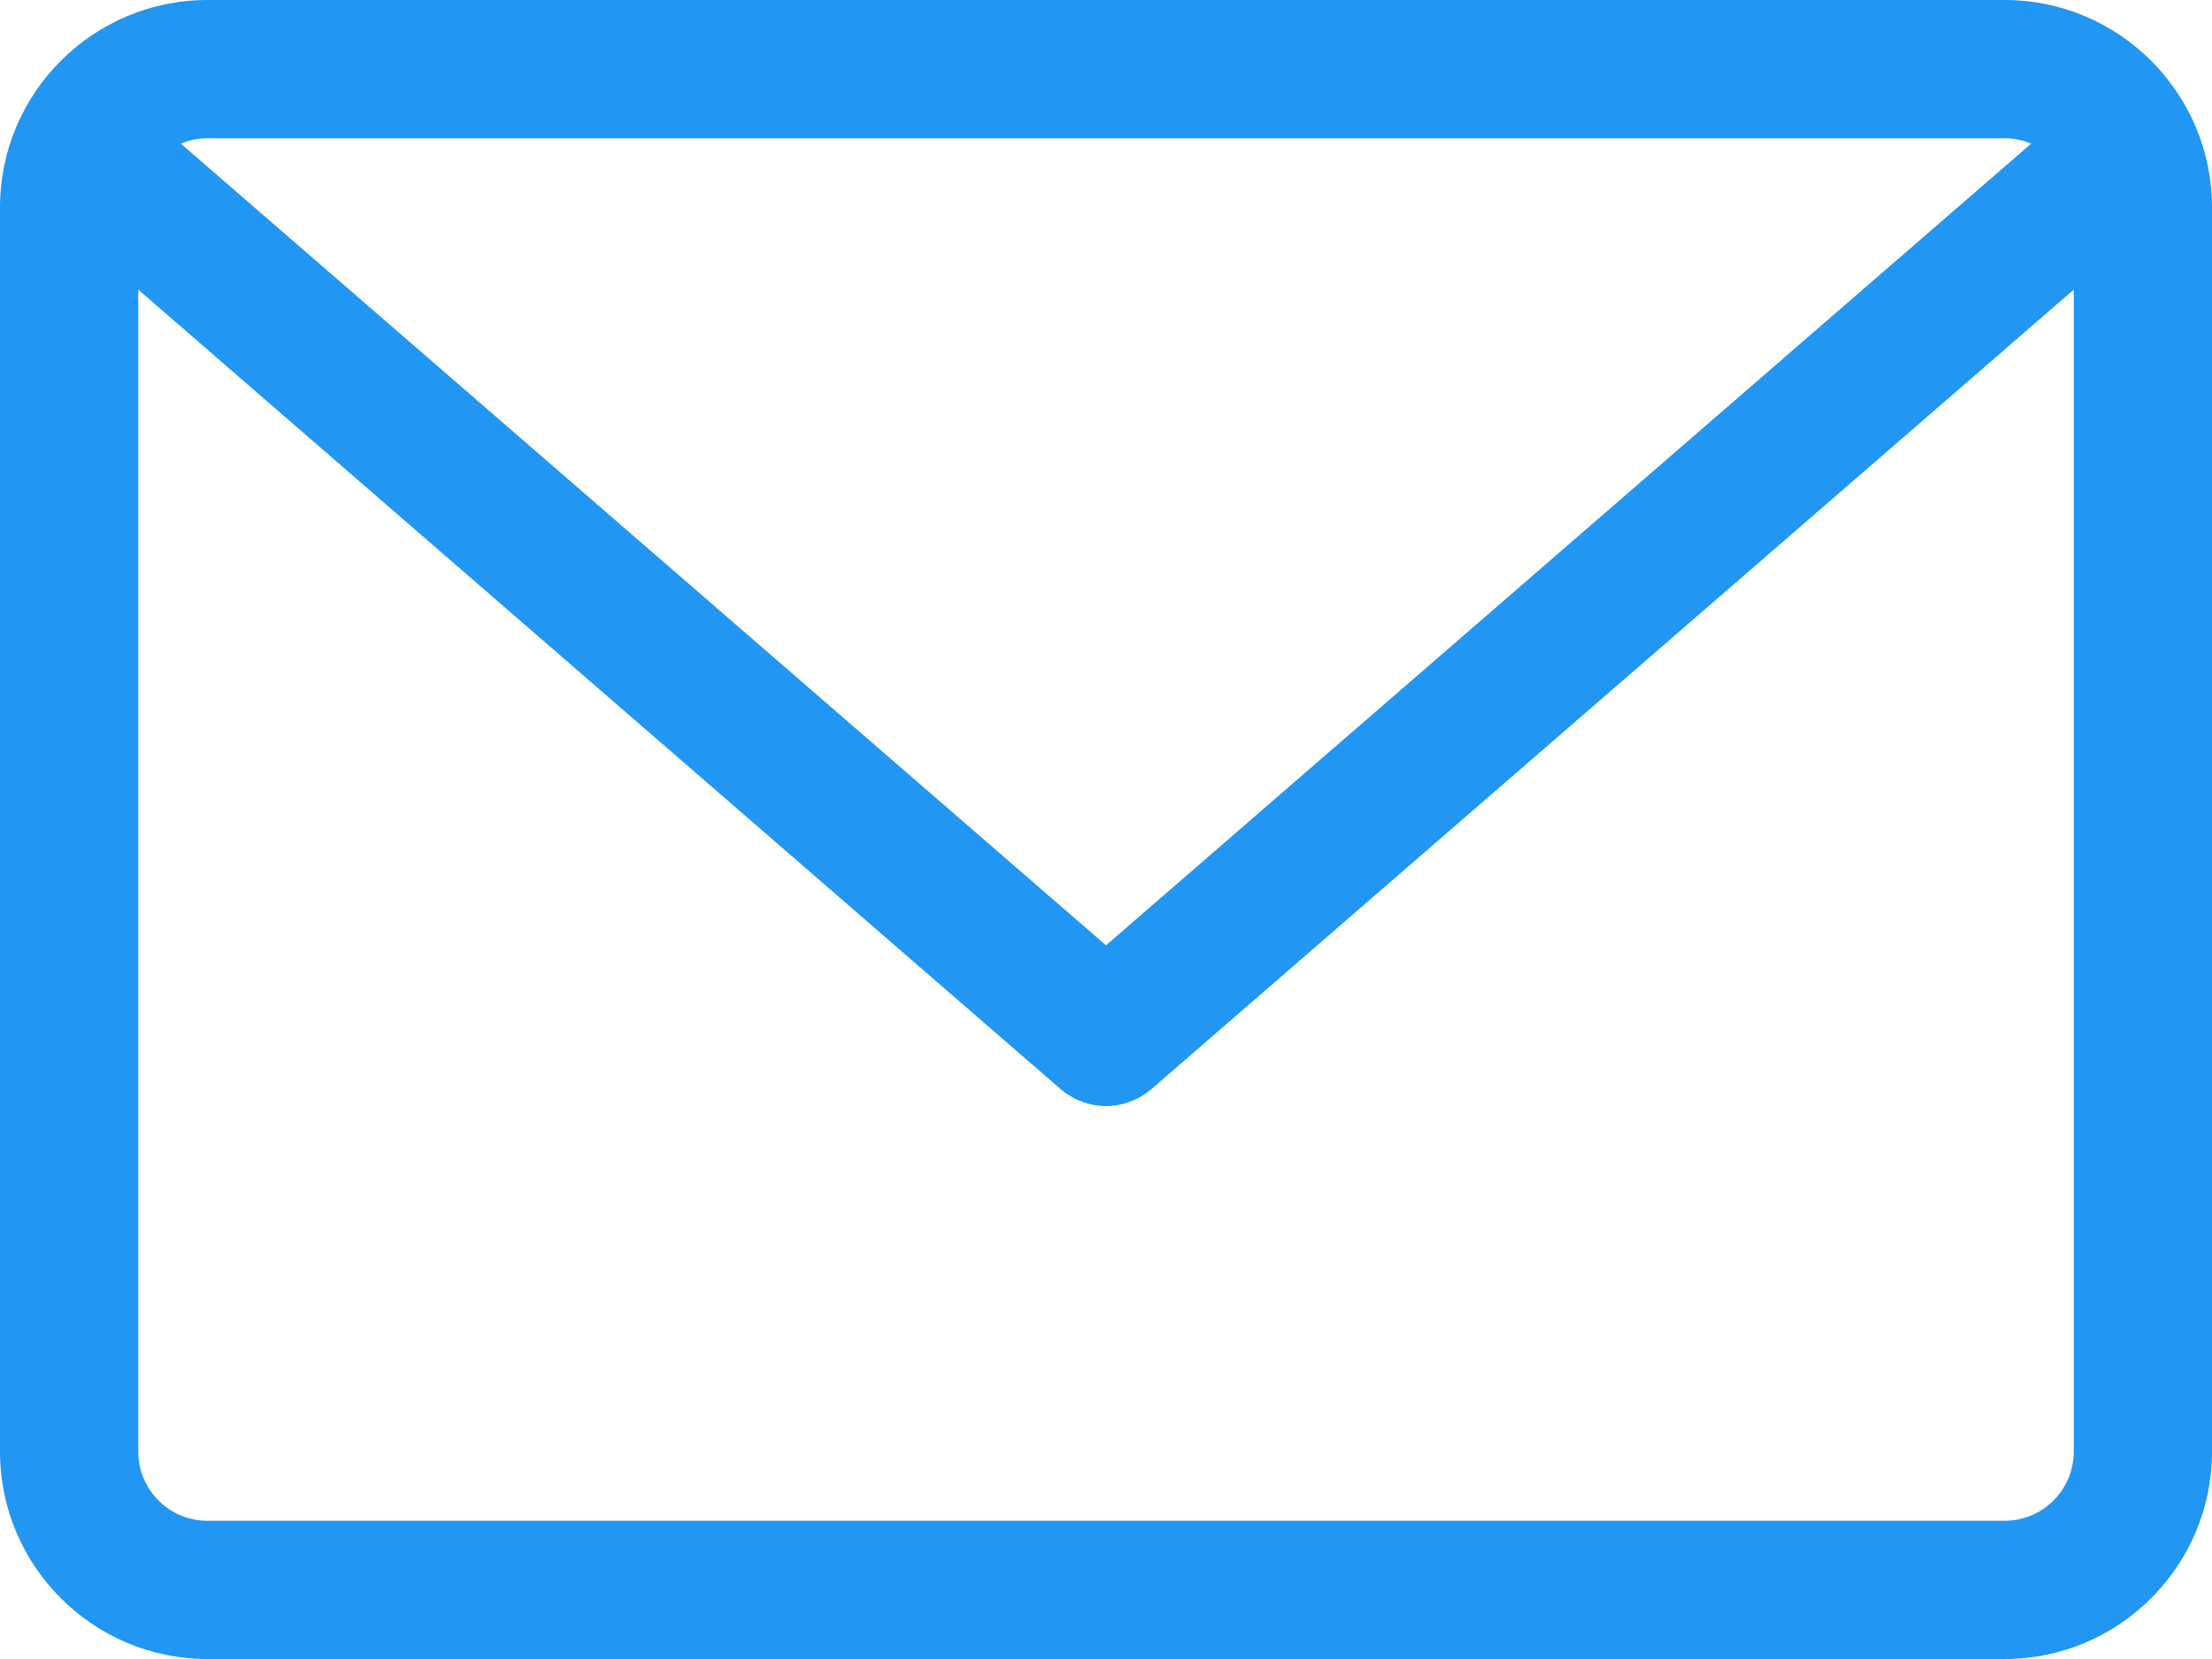
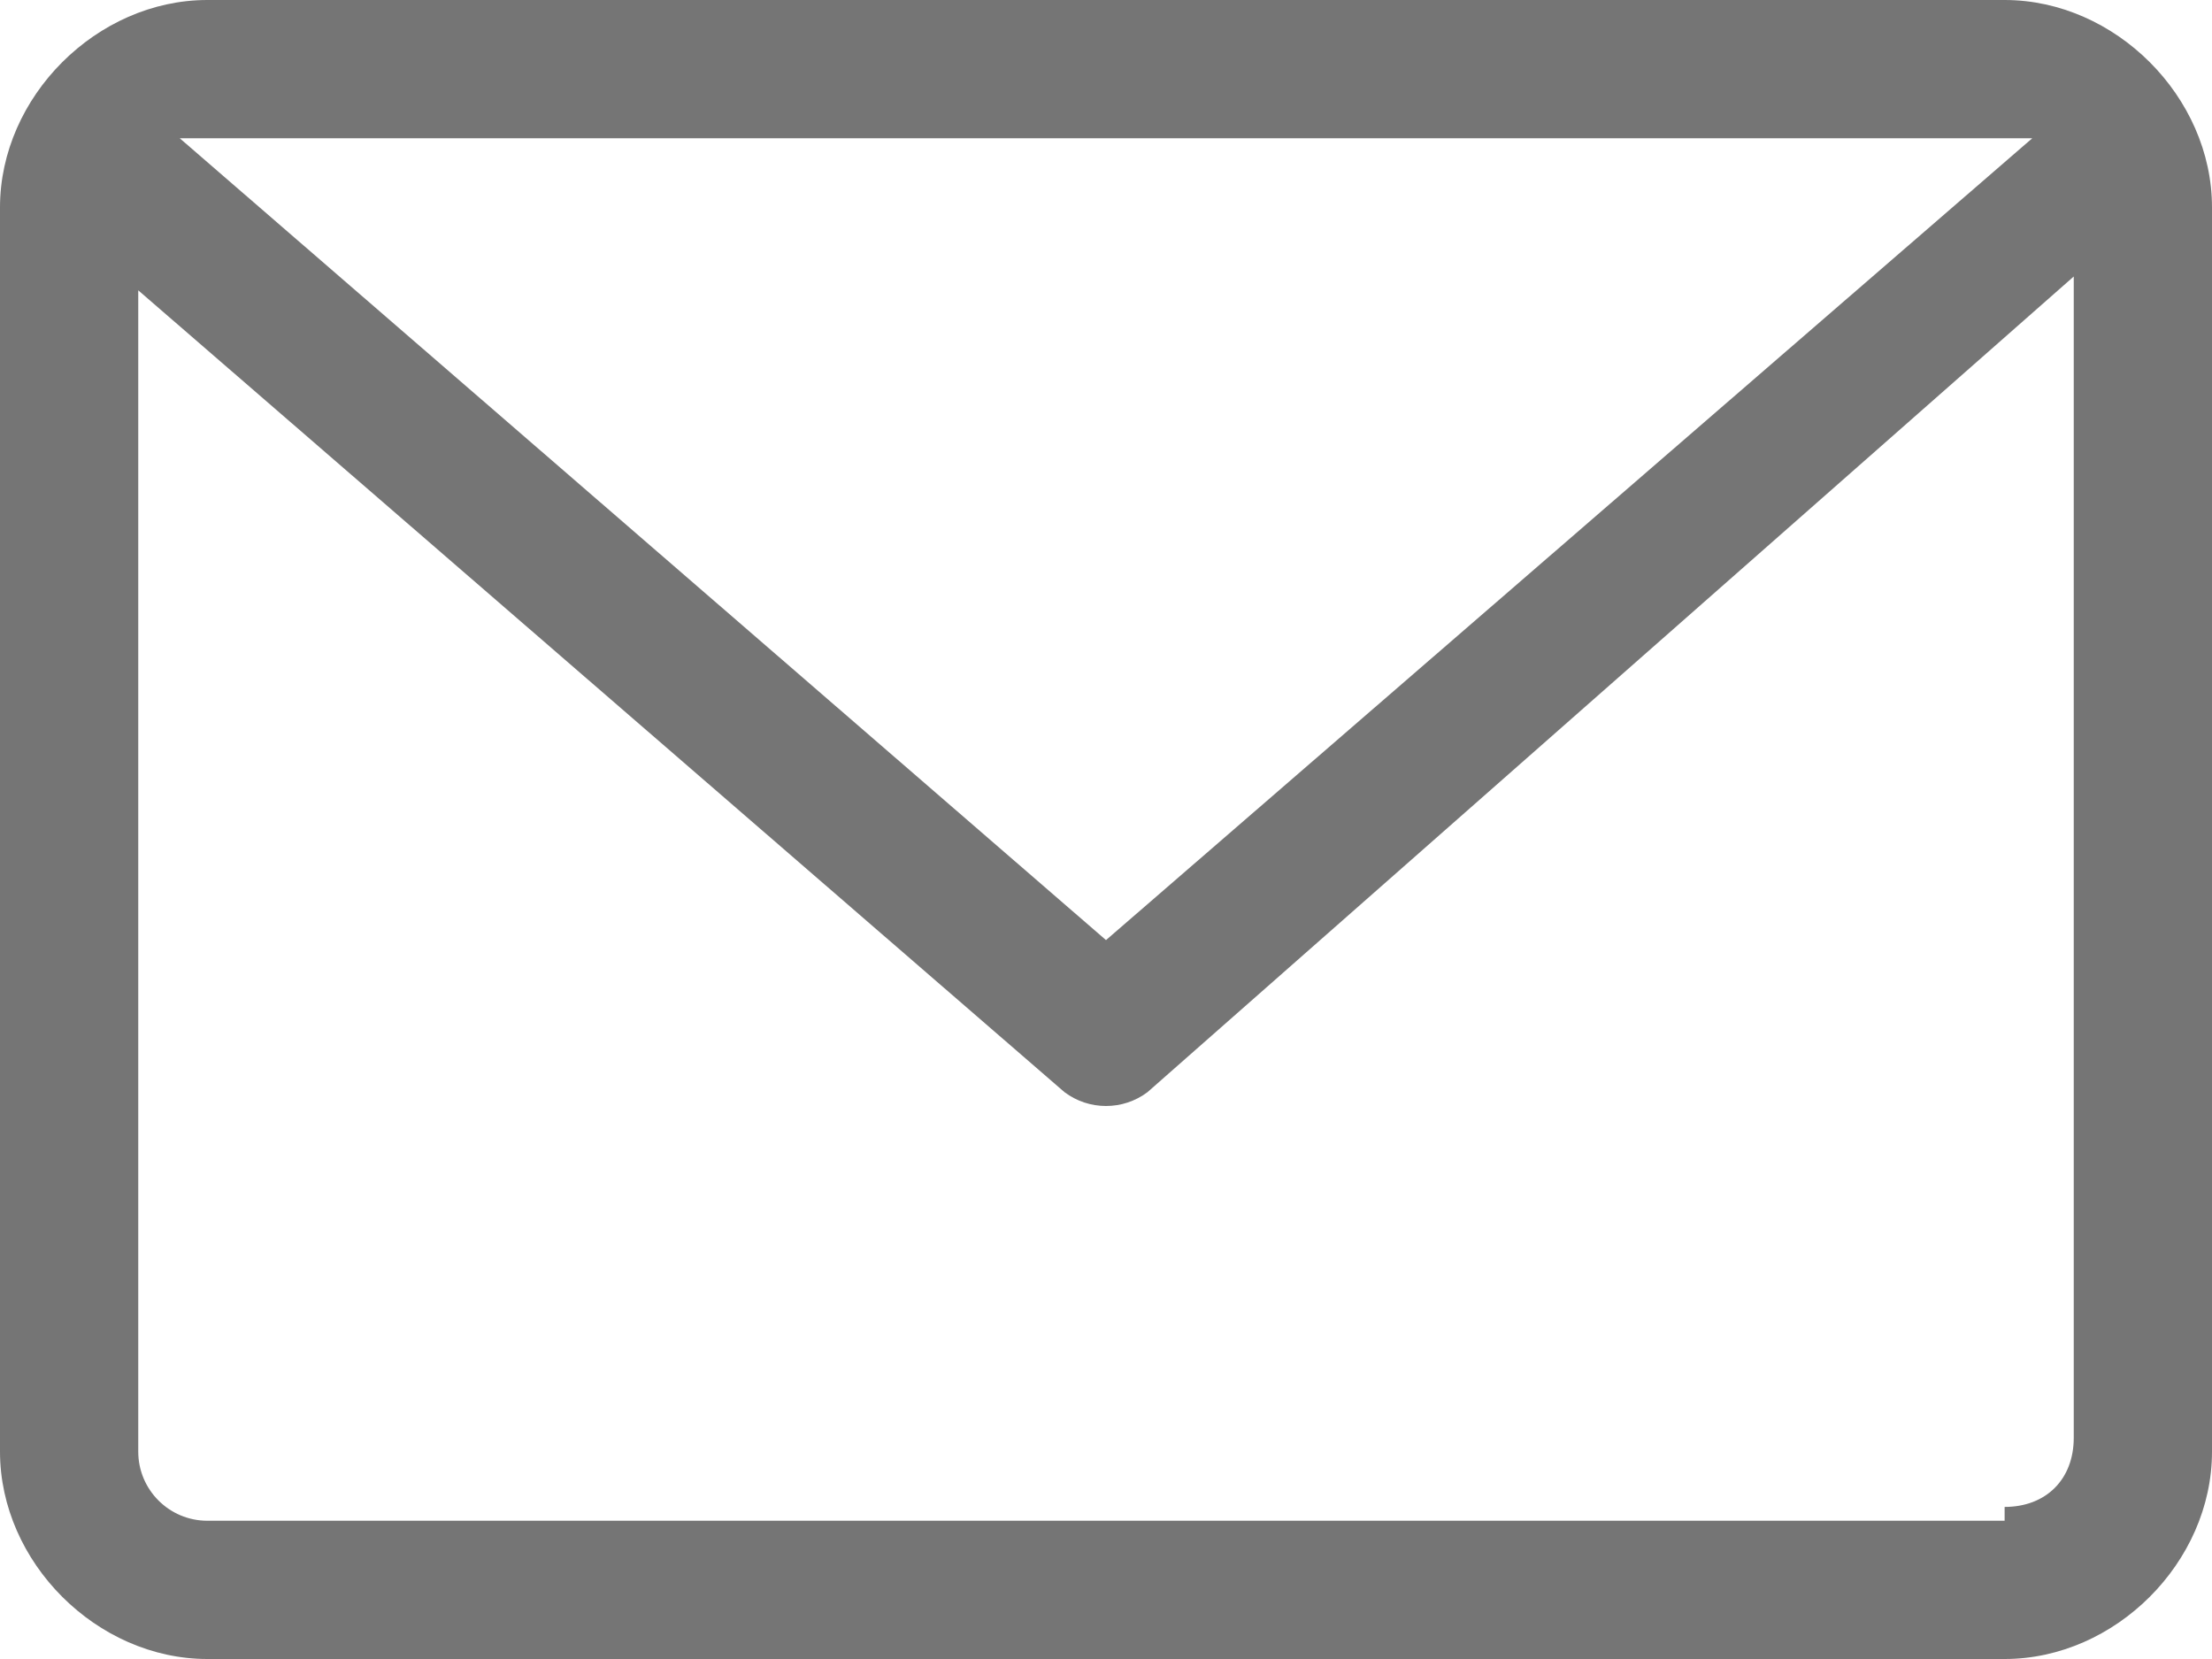
- <svg xmlns="http://www.w3.org/2000/svg" width="16" height="12" viewBox="0 0 16 12" fill="none">
-   <path d="M14.5 0H1.5C0.673 0 0 0.673 0 1.5V10.5C0 11.327 0.673 12 1.5 12H14.5C15.327 12 16 11.327 16 10.5V1.5C16 0.673 15.327 0 14.5 0V0ZM14.5 1C14.568 1 14.633 1.014 14.692 1.039L8 6.838L1.308 1.039C1.367 1.014 1.432 1 1.5 1H14.5ZM14.5 11H1.5C1.224 11 1 10.776 1 10.5V2.095L7.672 7.878C7.767 7.959 7.883 8 8 8C8.117 8 8.233 7.959 8.328 7.878L15 2.095V10.5C15 10.776 14.776 11 14.5 11V11Z" fill="#2196F3" />
+ <svg xmlns="http://www.w3.org/2000/svg" width="16" height="12" fill="none">
+   <path d="M14.5 0h-13C.7 0 0 .7 0 1.5v9c0 .8.7 1.5 1.5 1.5h13c.8 0 1.5-.7 1.5-1.5v-9c0-.8-.7-1.5-1.5-1.5Zm0 1h.2L8 6.8 1.3 1h13.2Zm0 10h-13a.5.5 0 0 1-.5-.5V2.1l6.7 5.8a.5.5 0 0 0 .6 0L15 2v8.4c0 .3-.2.5-.5.5Z" fill="#757575" />
</svg>
